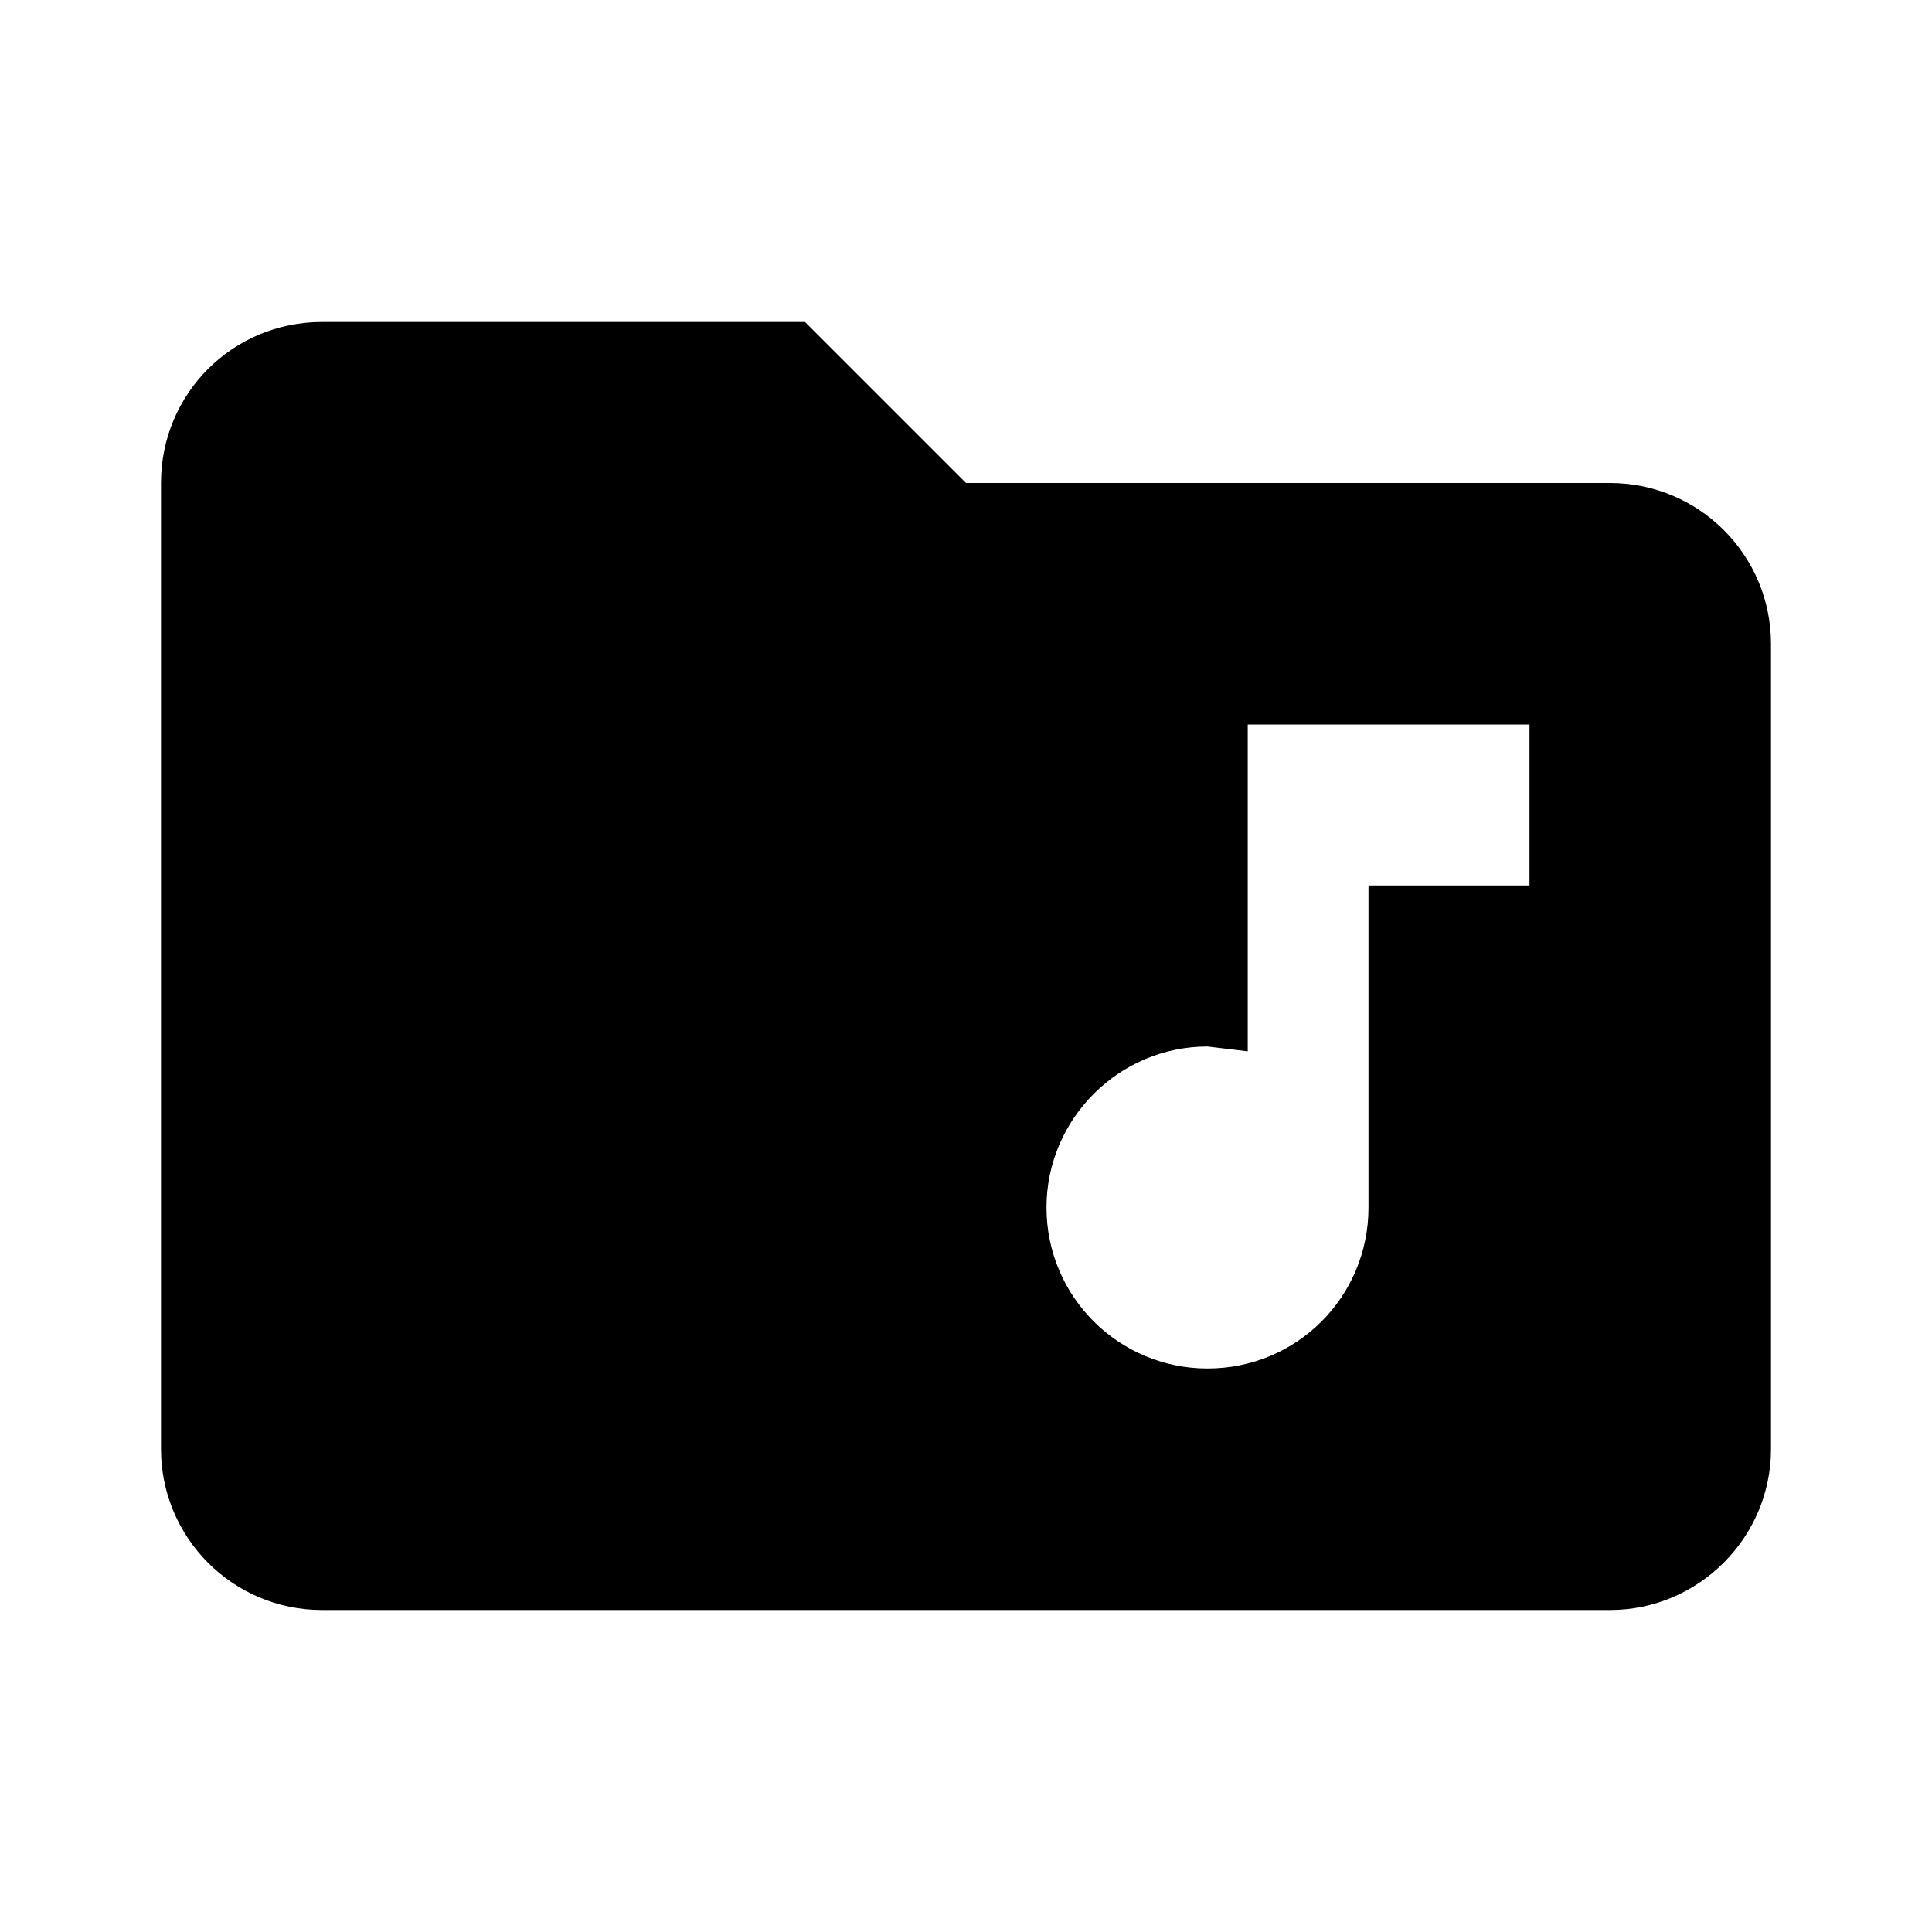
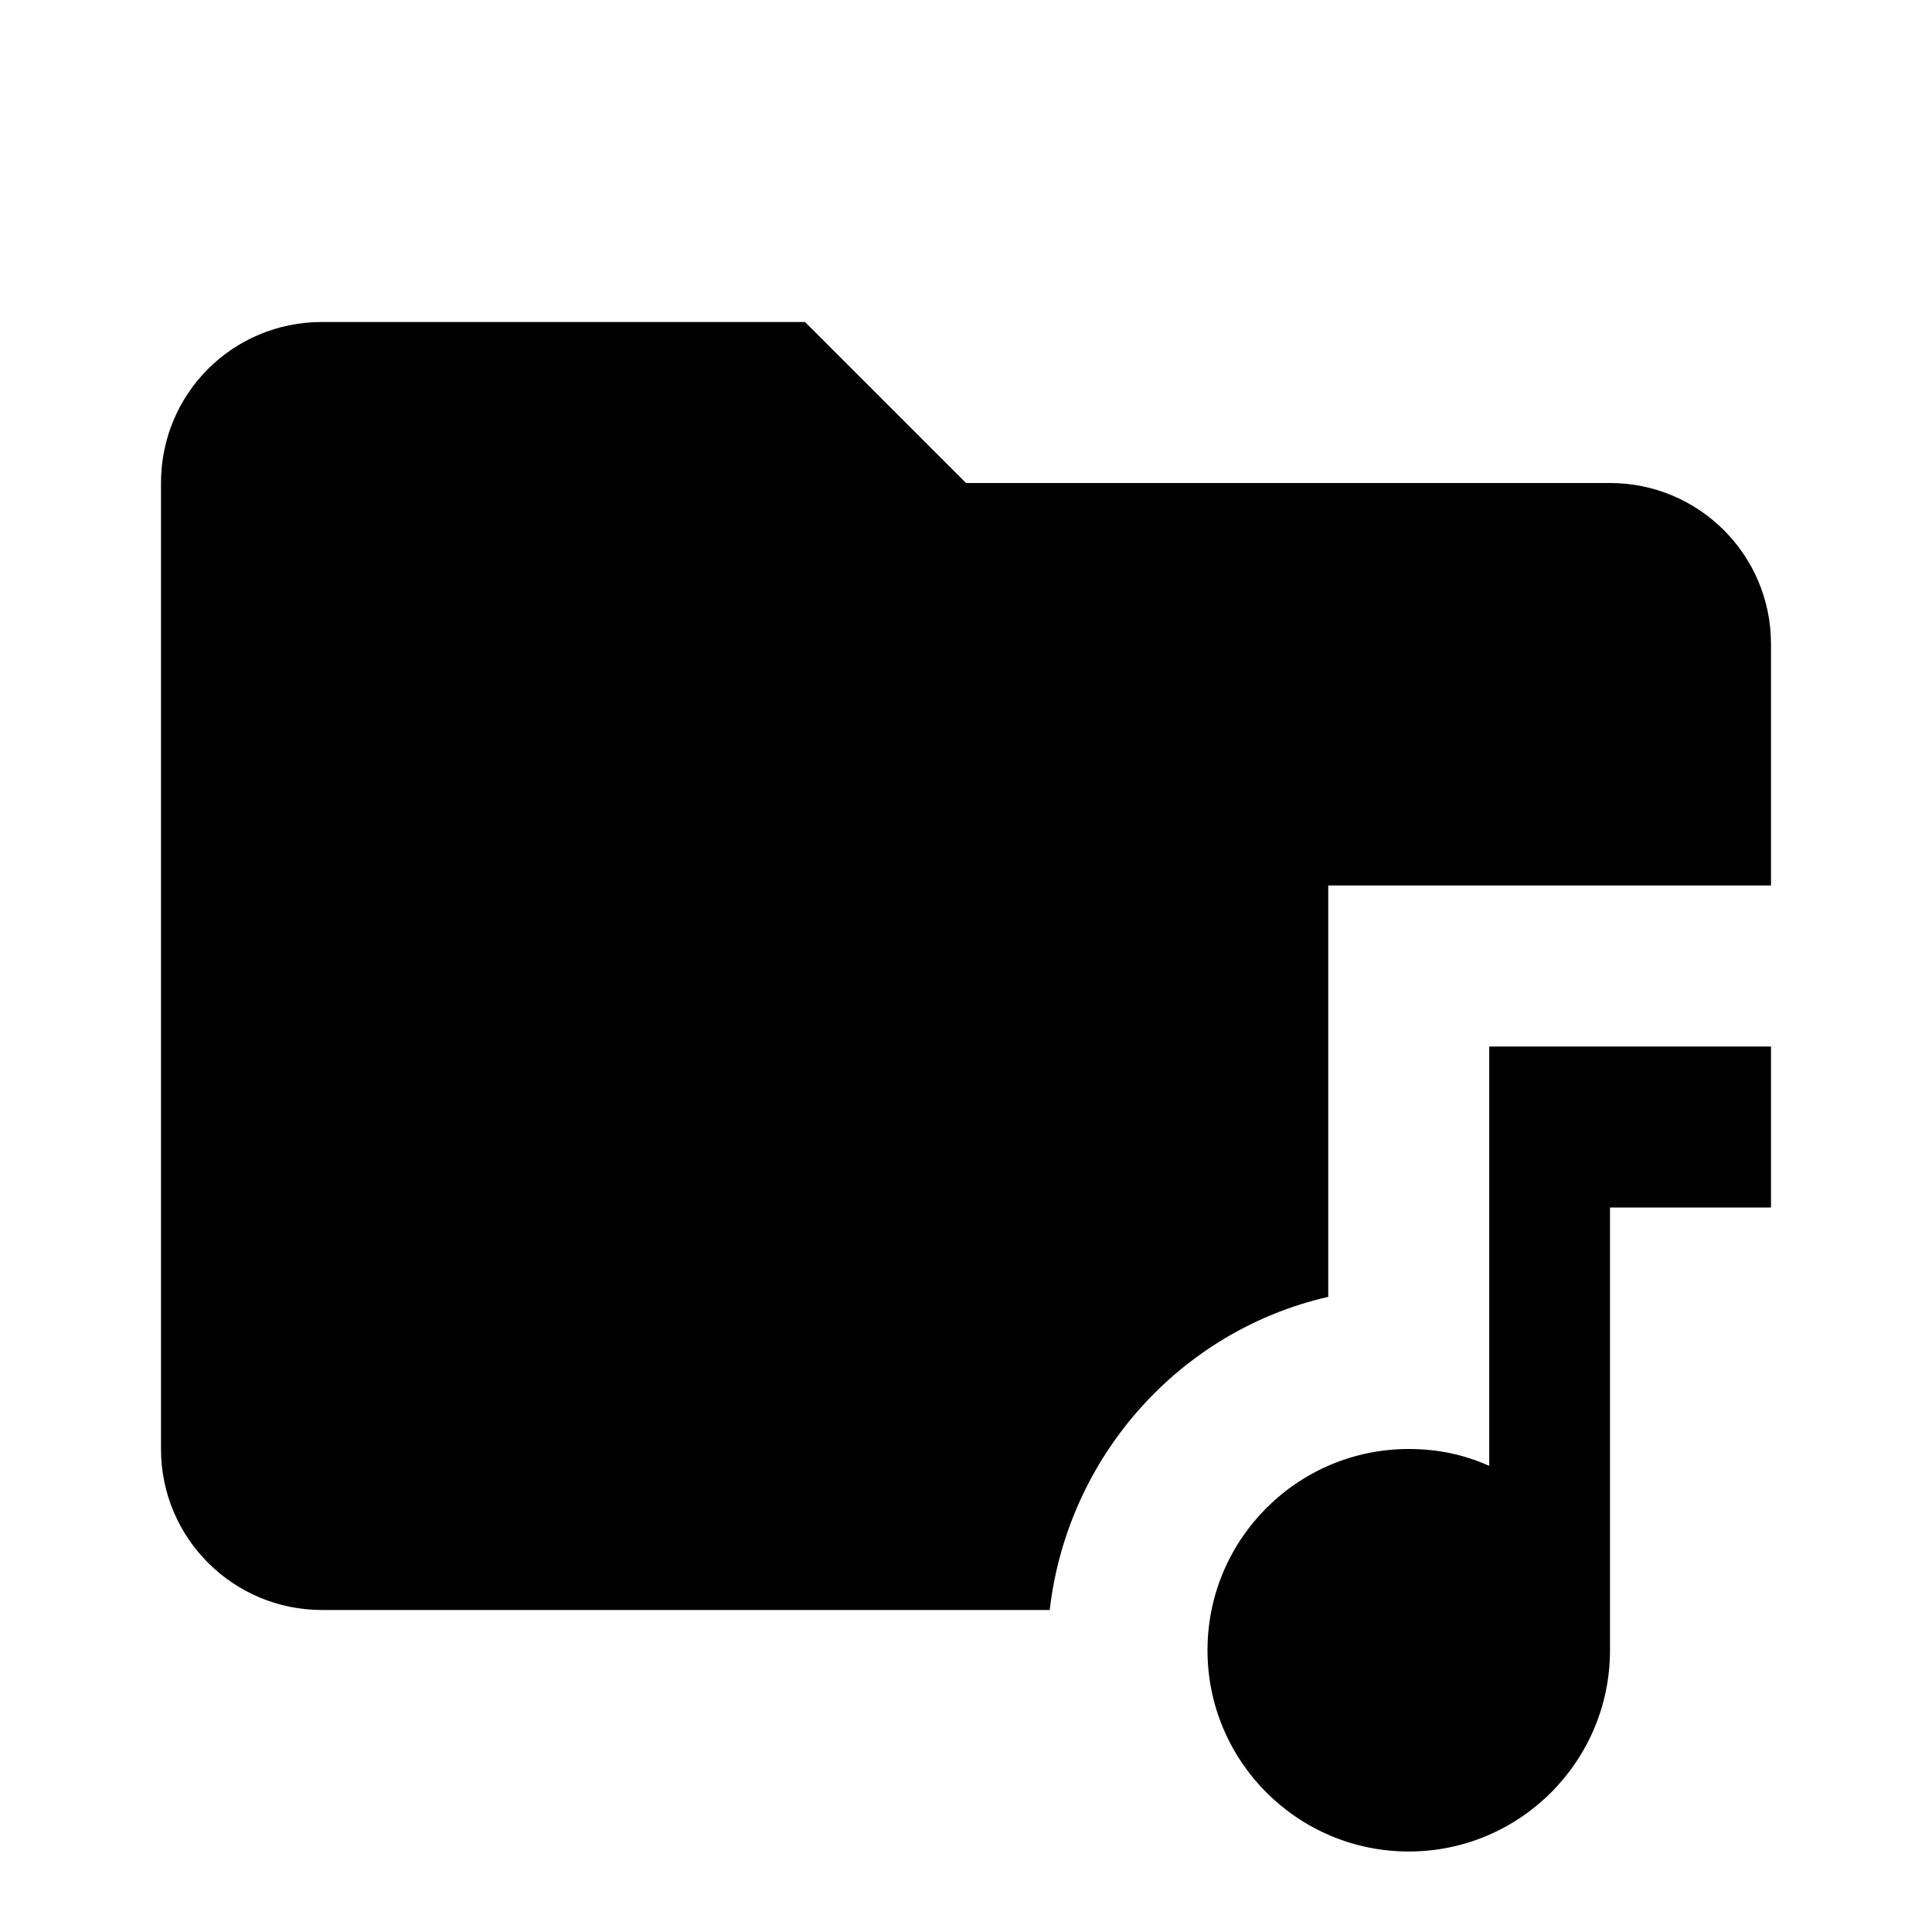
<svg xmlns="http://www.w3.org/2000/svg" version="1.1" id="mdi-folder-music" width="24" height="24" viewBox="0 0 24 24">
-   <path d="M10 4L12 6H20C21.1 6 22 6.89 22 8V18C22 19.1 21.1 20 20 20H4C2.89 20 2 19.1 2 18L2 6C2 4.89 2.89 4 4 4H10M19 9H15.5V13.06L15 13C13.9 13 13 13.9 13 15C13 16.11 13.9 17 15 17C16.11 17 17 16.11 17 15V11H19V9Z" />
+   <path d="M22 8V11H16.5V16.11C14.66 16.53 13.26 18.09 13.04 20H4C2.9 20 2 19.11 2 18V6C2 4.89 2.89 4 4 4H10L12 6H20C21.1 6 22 6.89 22 8M18.5 13V18.21C18.19 18.07 17.86 18 17.5 18C16.12 18 15 19.12 15 20.5S16.12 23 17.5 23 20 21.88 20 20.5V15H22V13H18.5Z" />
</svg>
